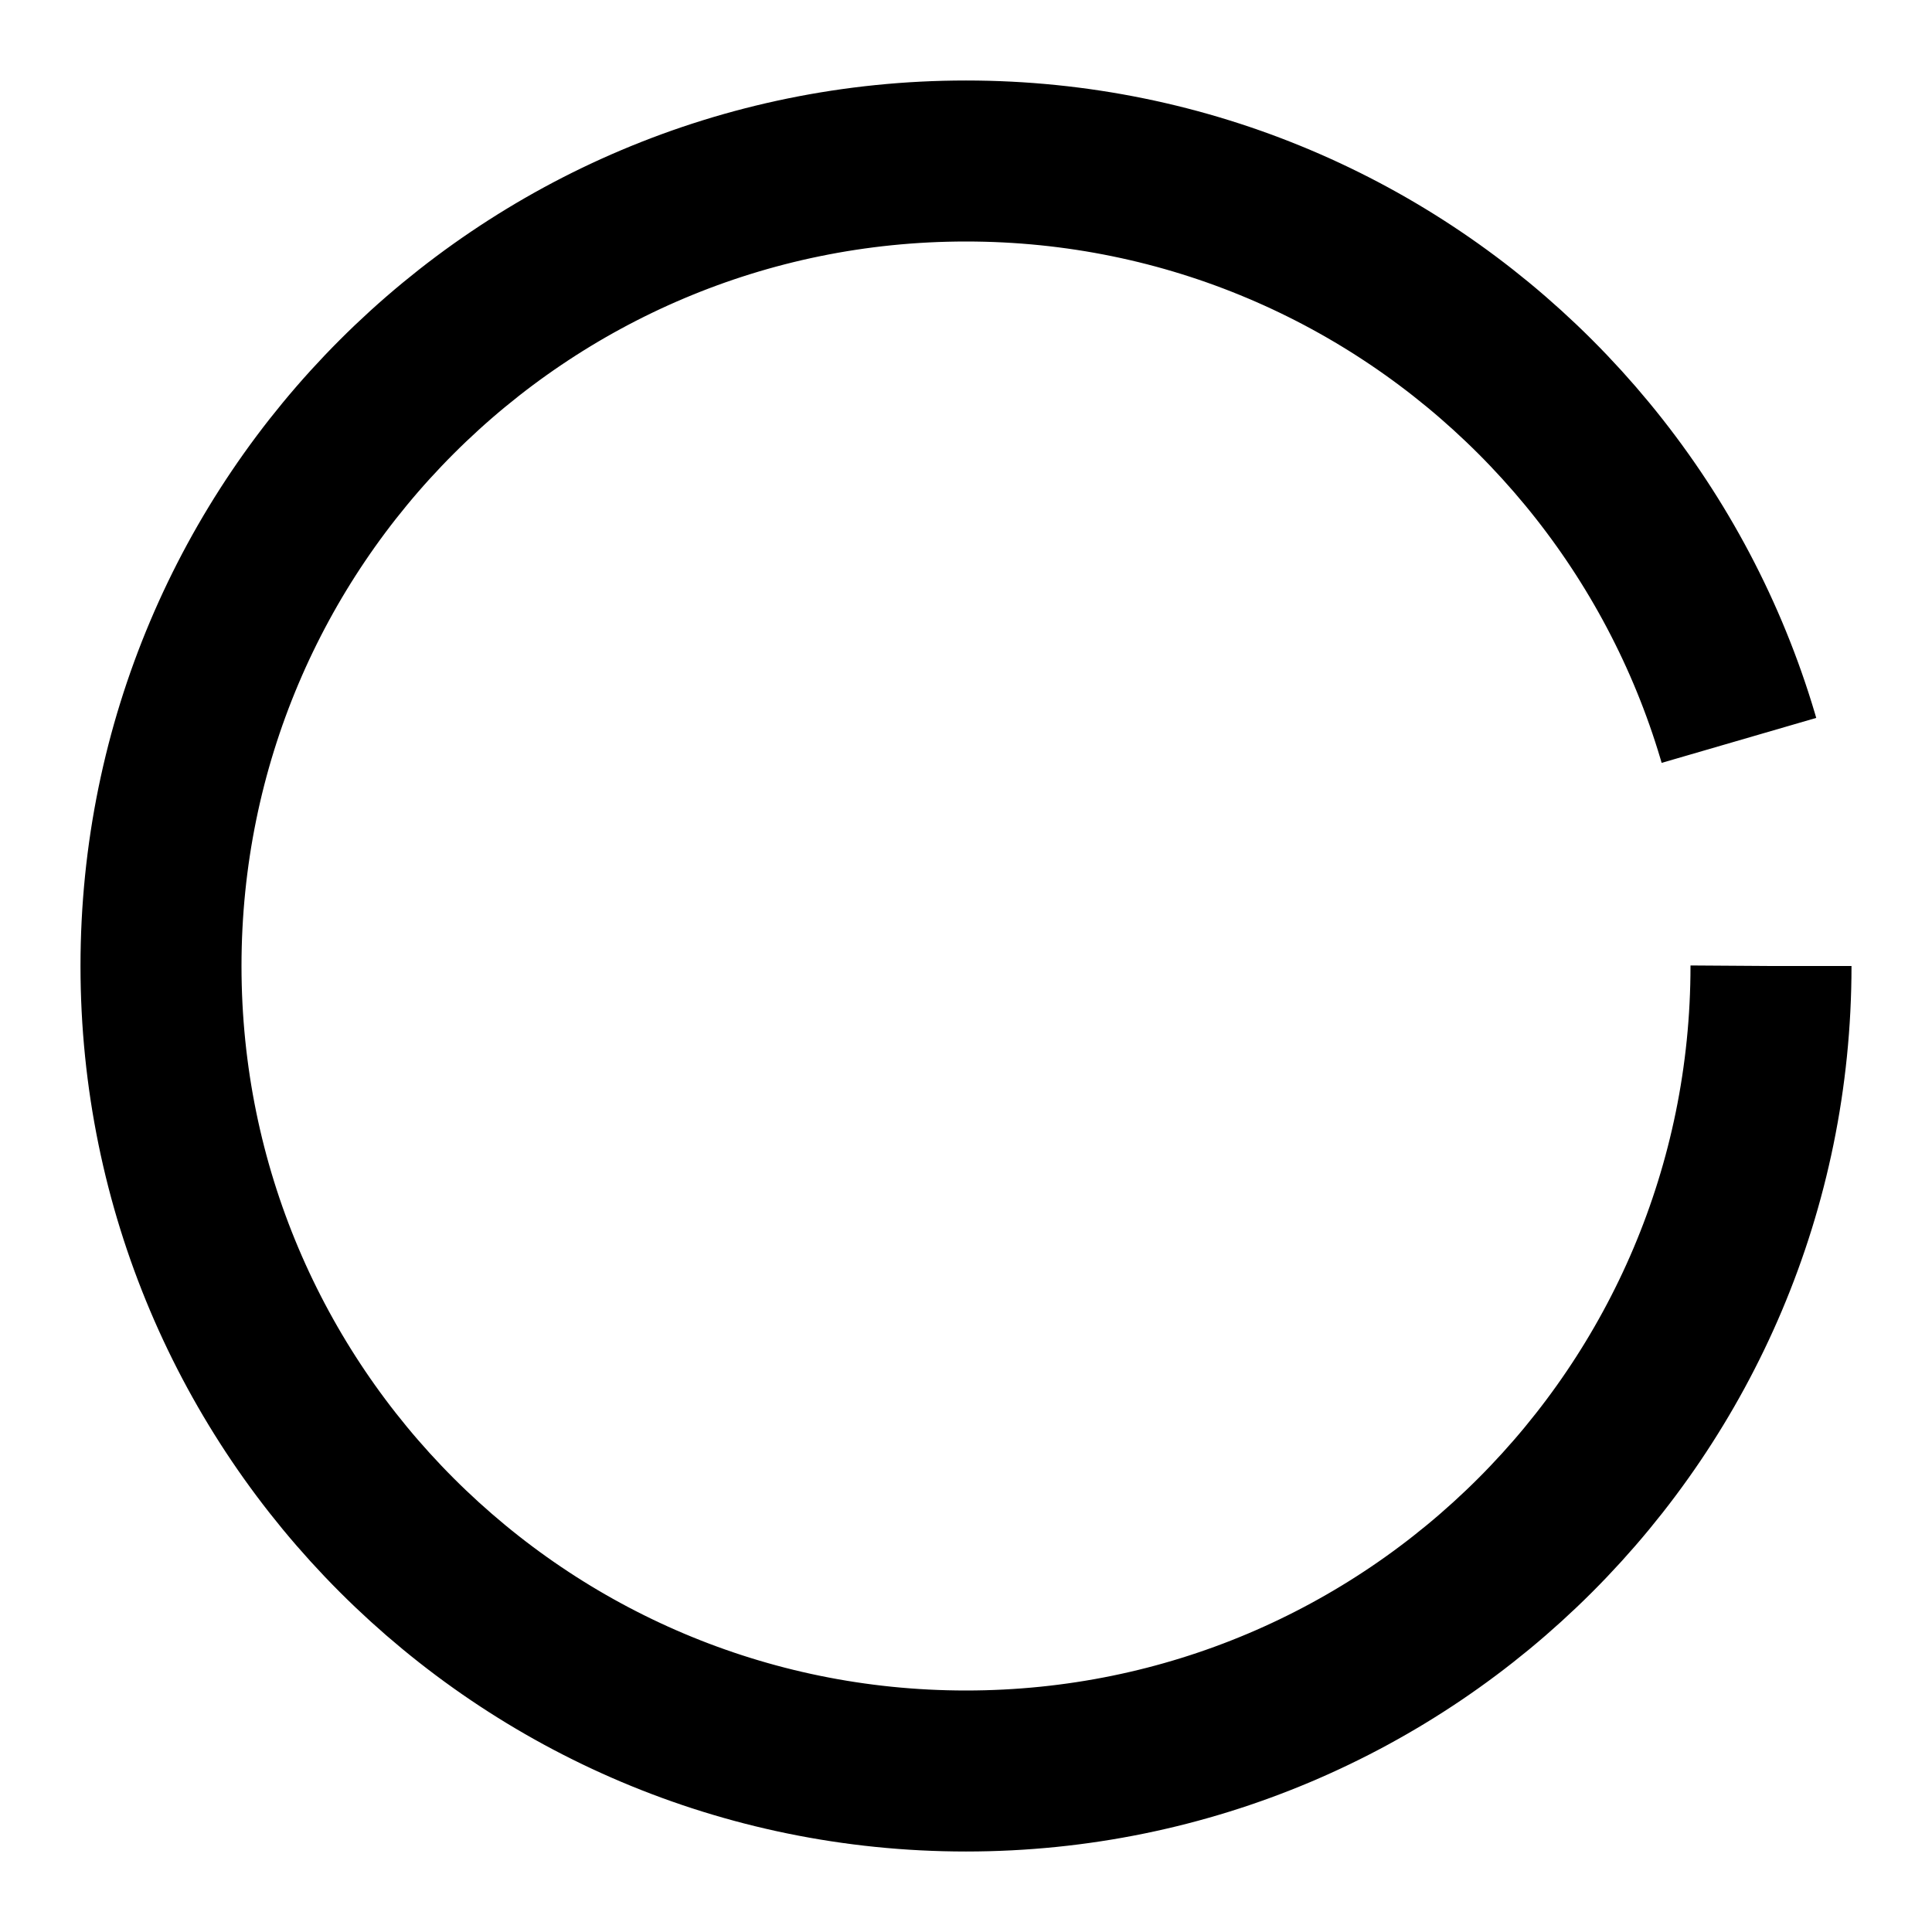
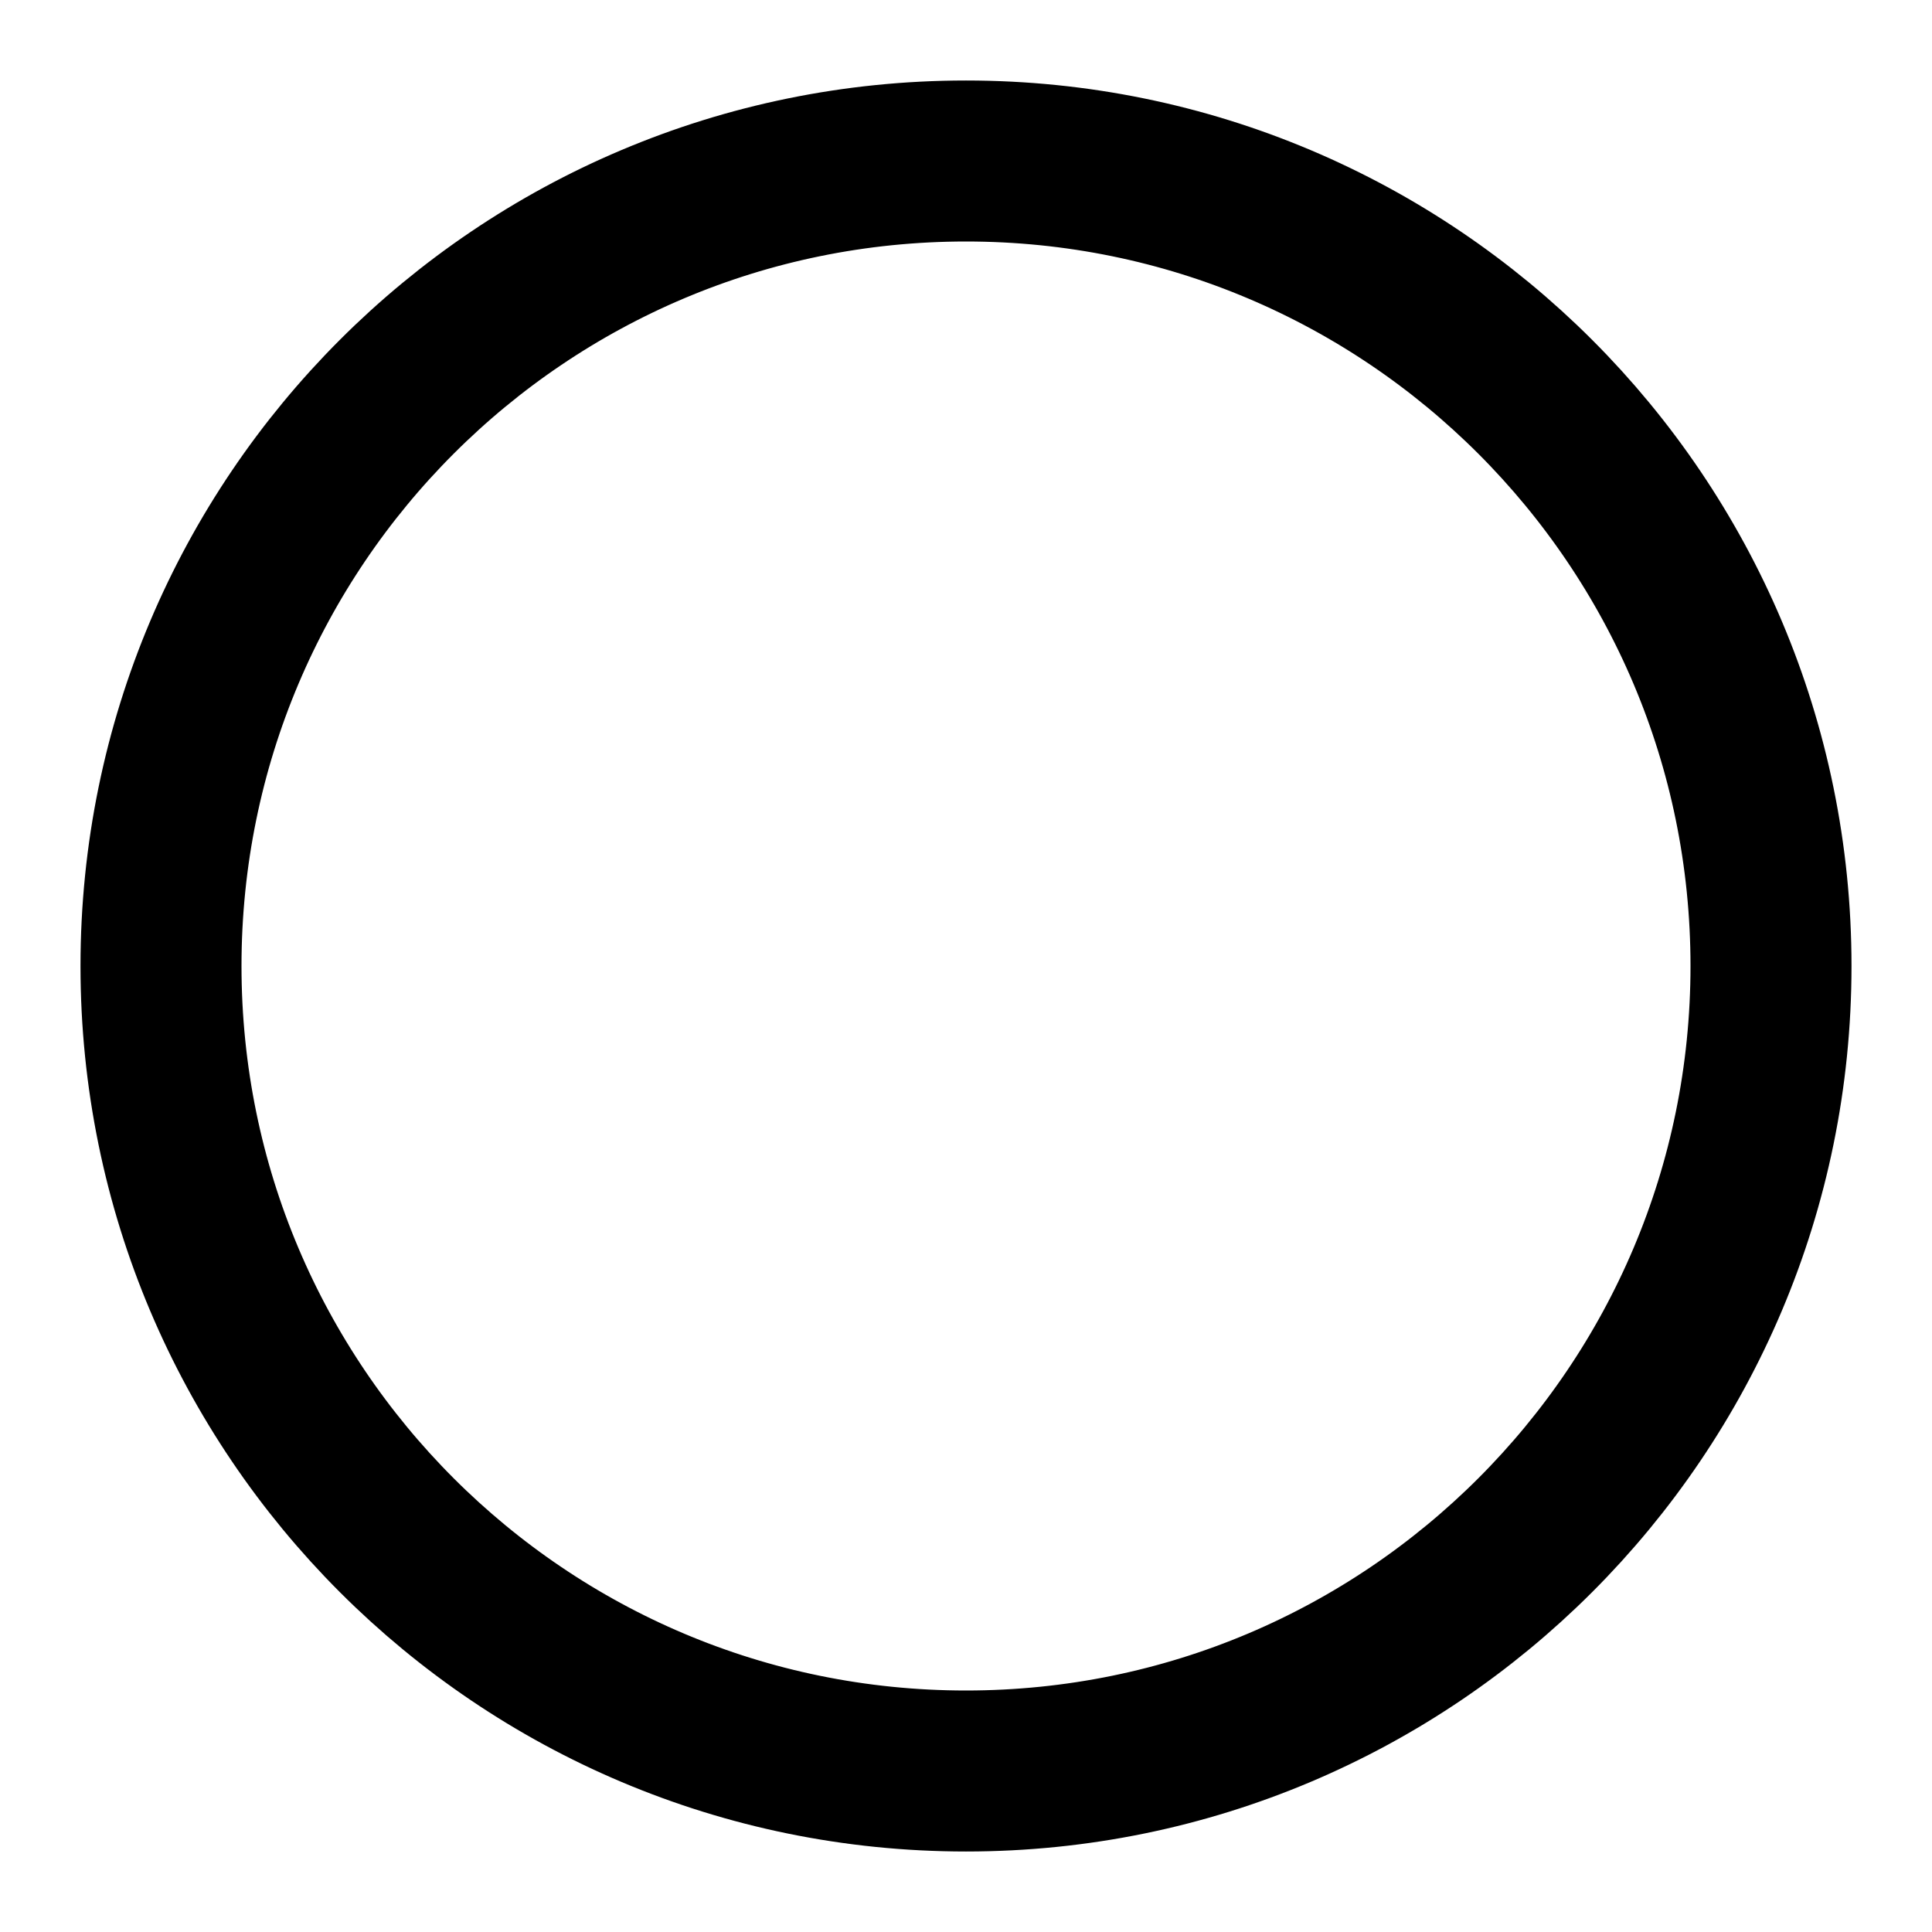
<svg xmlns="http://www.w3.org/2000/svg" width="48" height="48" viewBox="0 0 48 48">
-   <circle cx="24" cy="24" r="20" fill="none" stroke="currentColor" stroke-width="4" stroke-dasharray="120 40">
+   <circle cx="24" cy="24" r="20" fill="none" stroke="currentColor" stroke-width="4" stroke-dasharray="150 50">
    <animateTransform attributeName="transform" type="rotate" dur="1s" from="0 24 24" to="360 24 24" repeatCount="indefinite" />
  </circle>
</svg>
